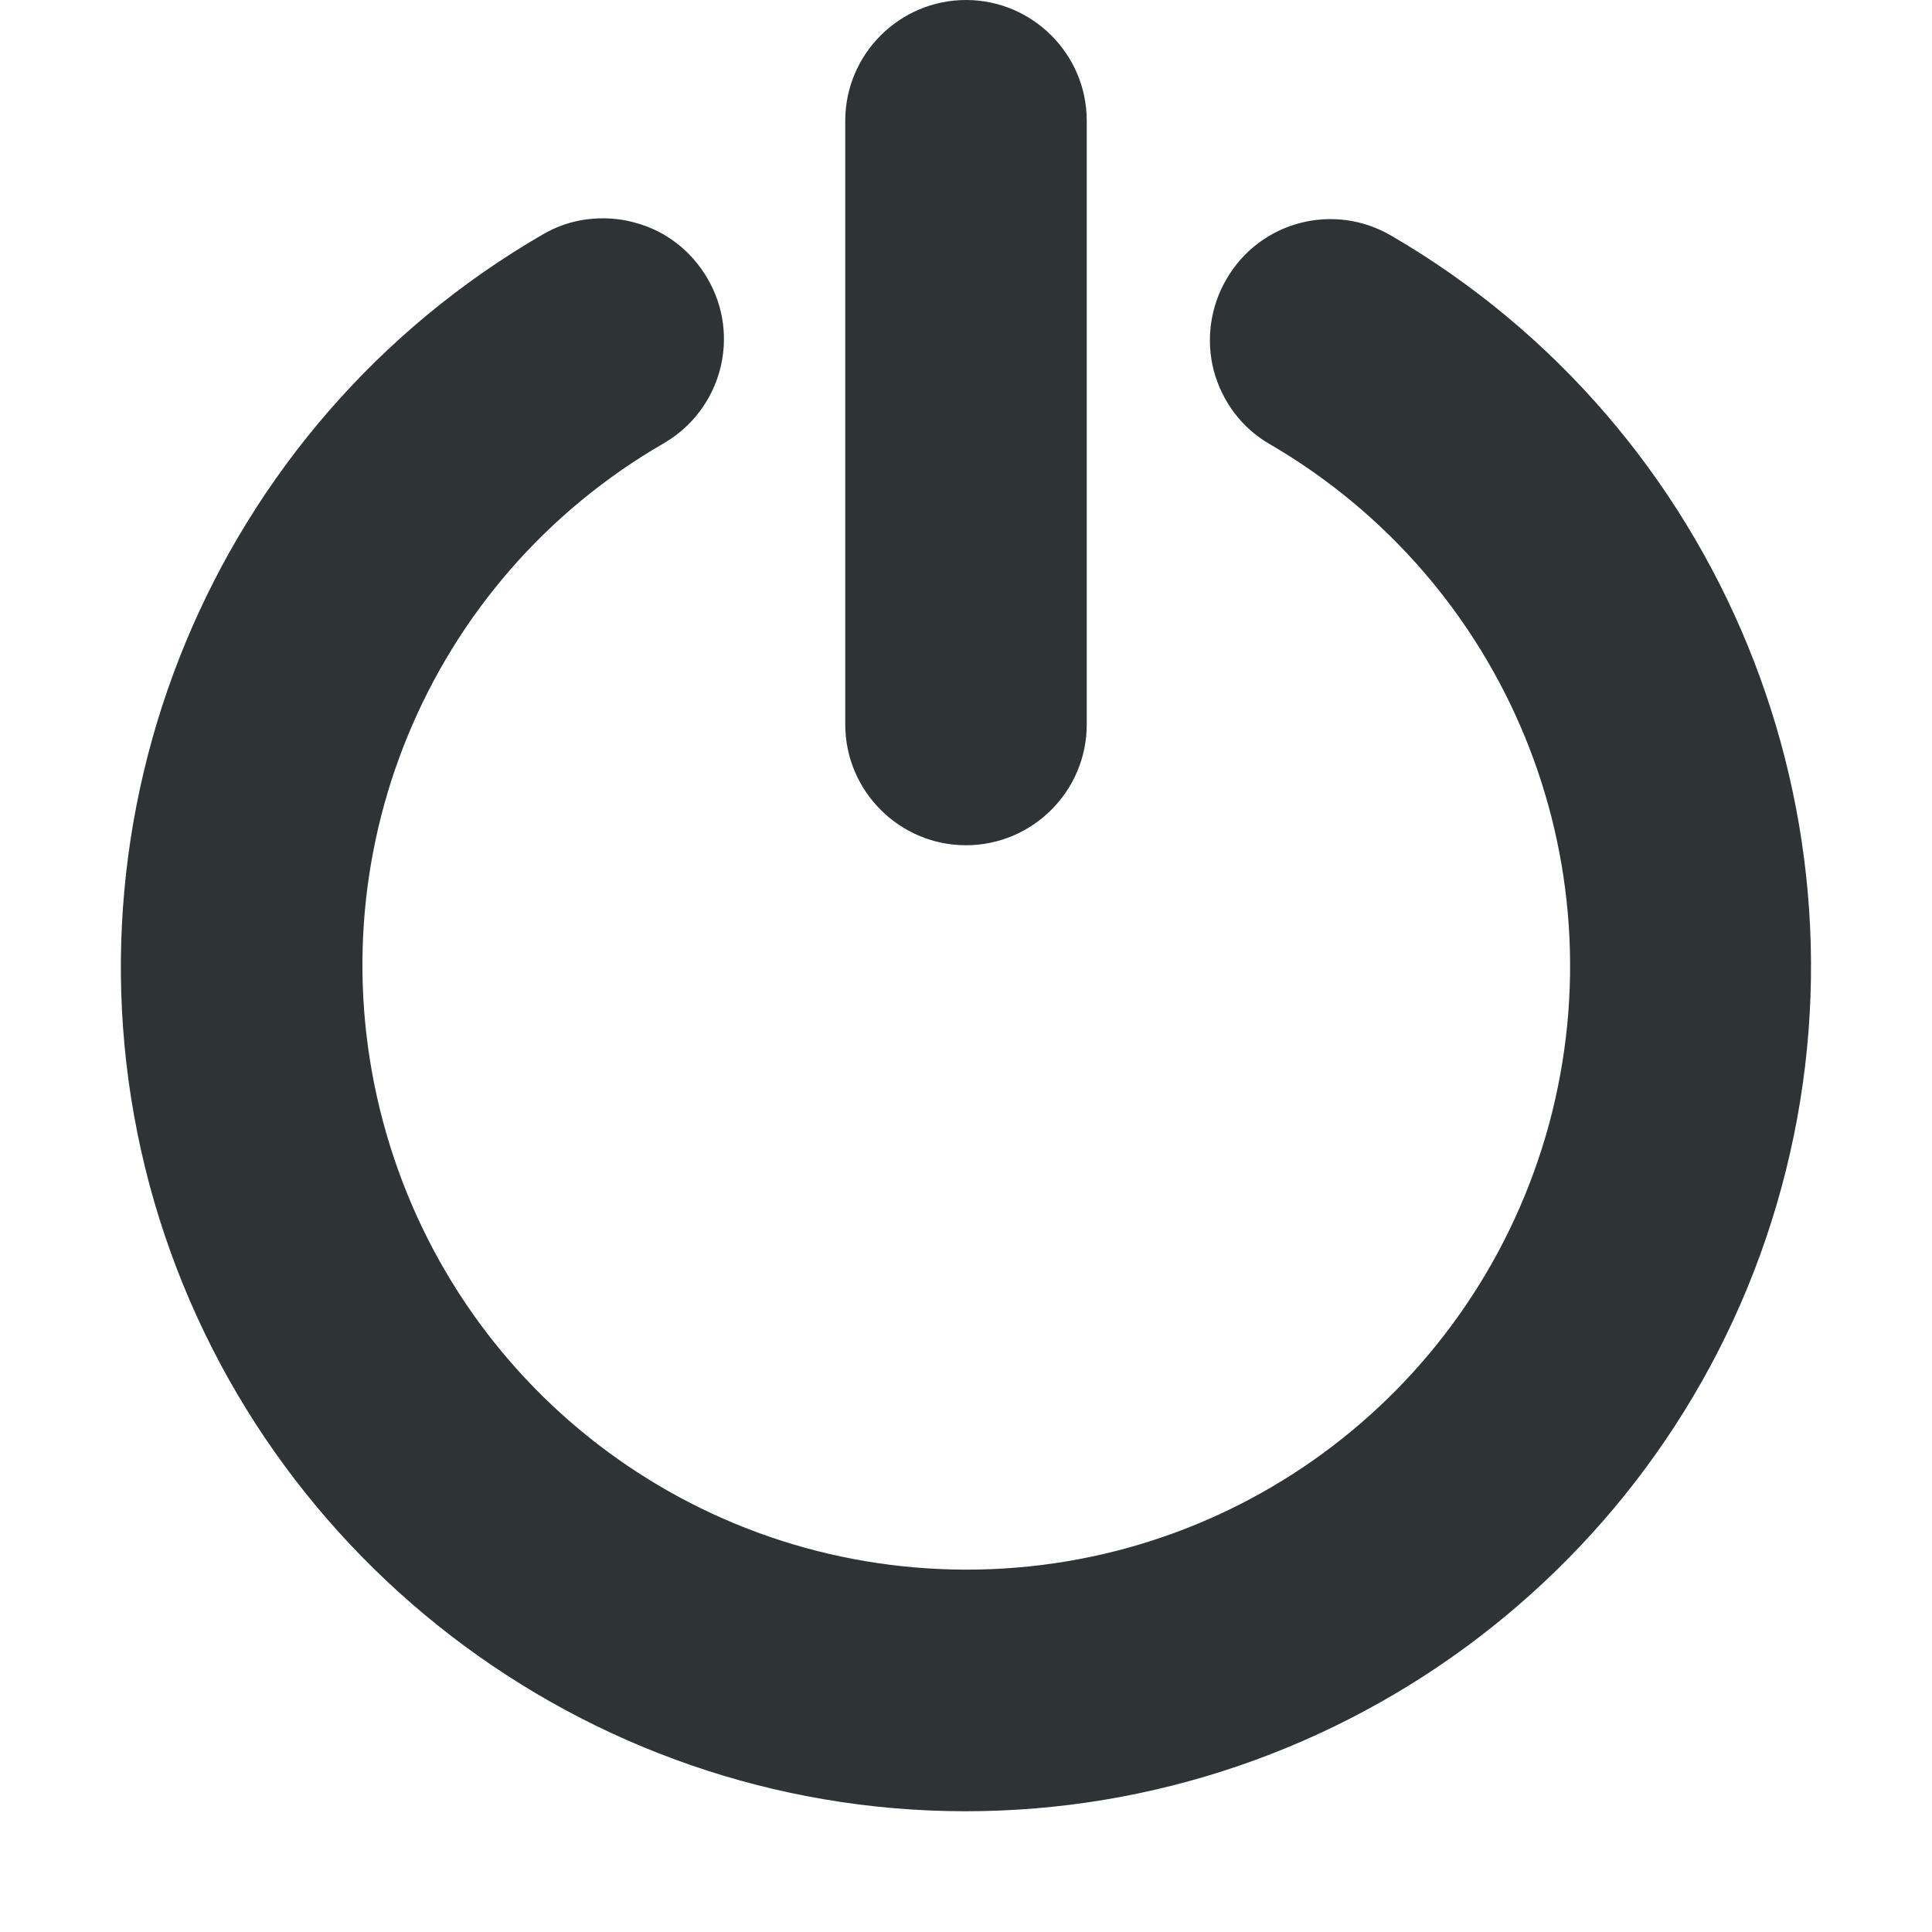
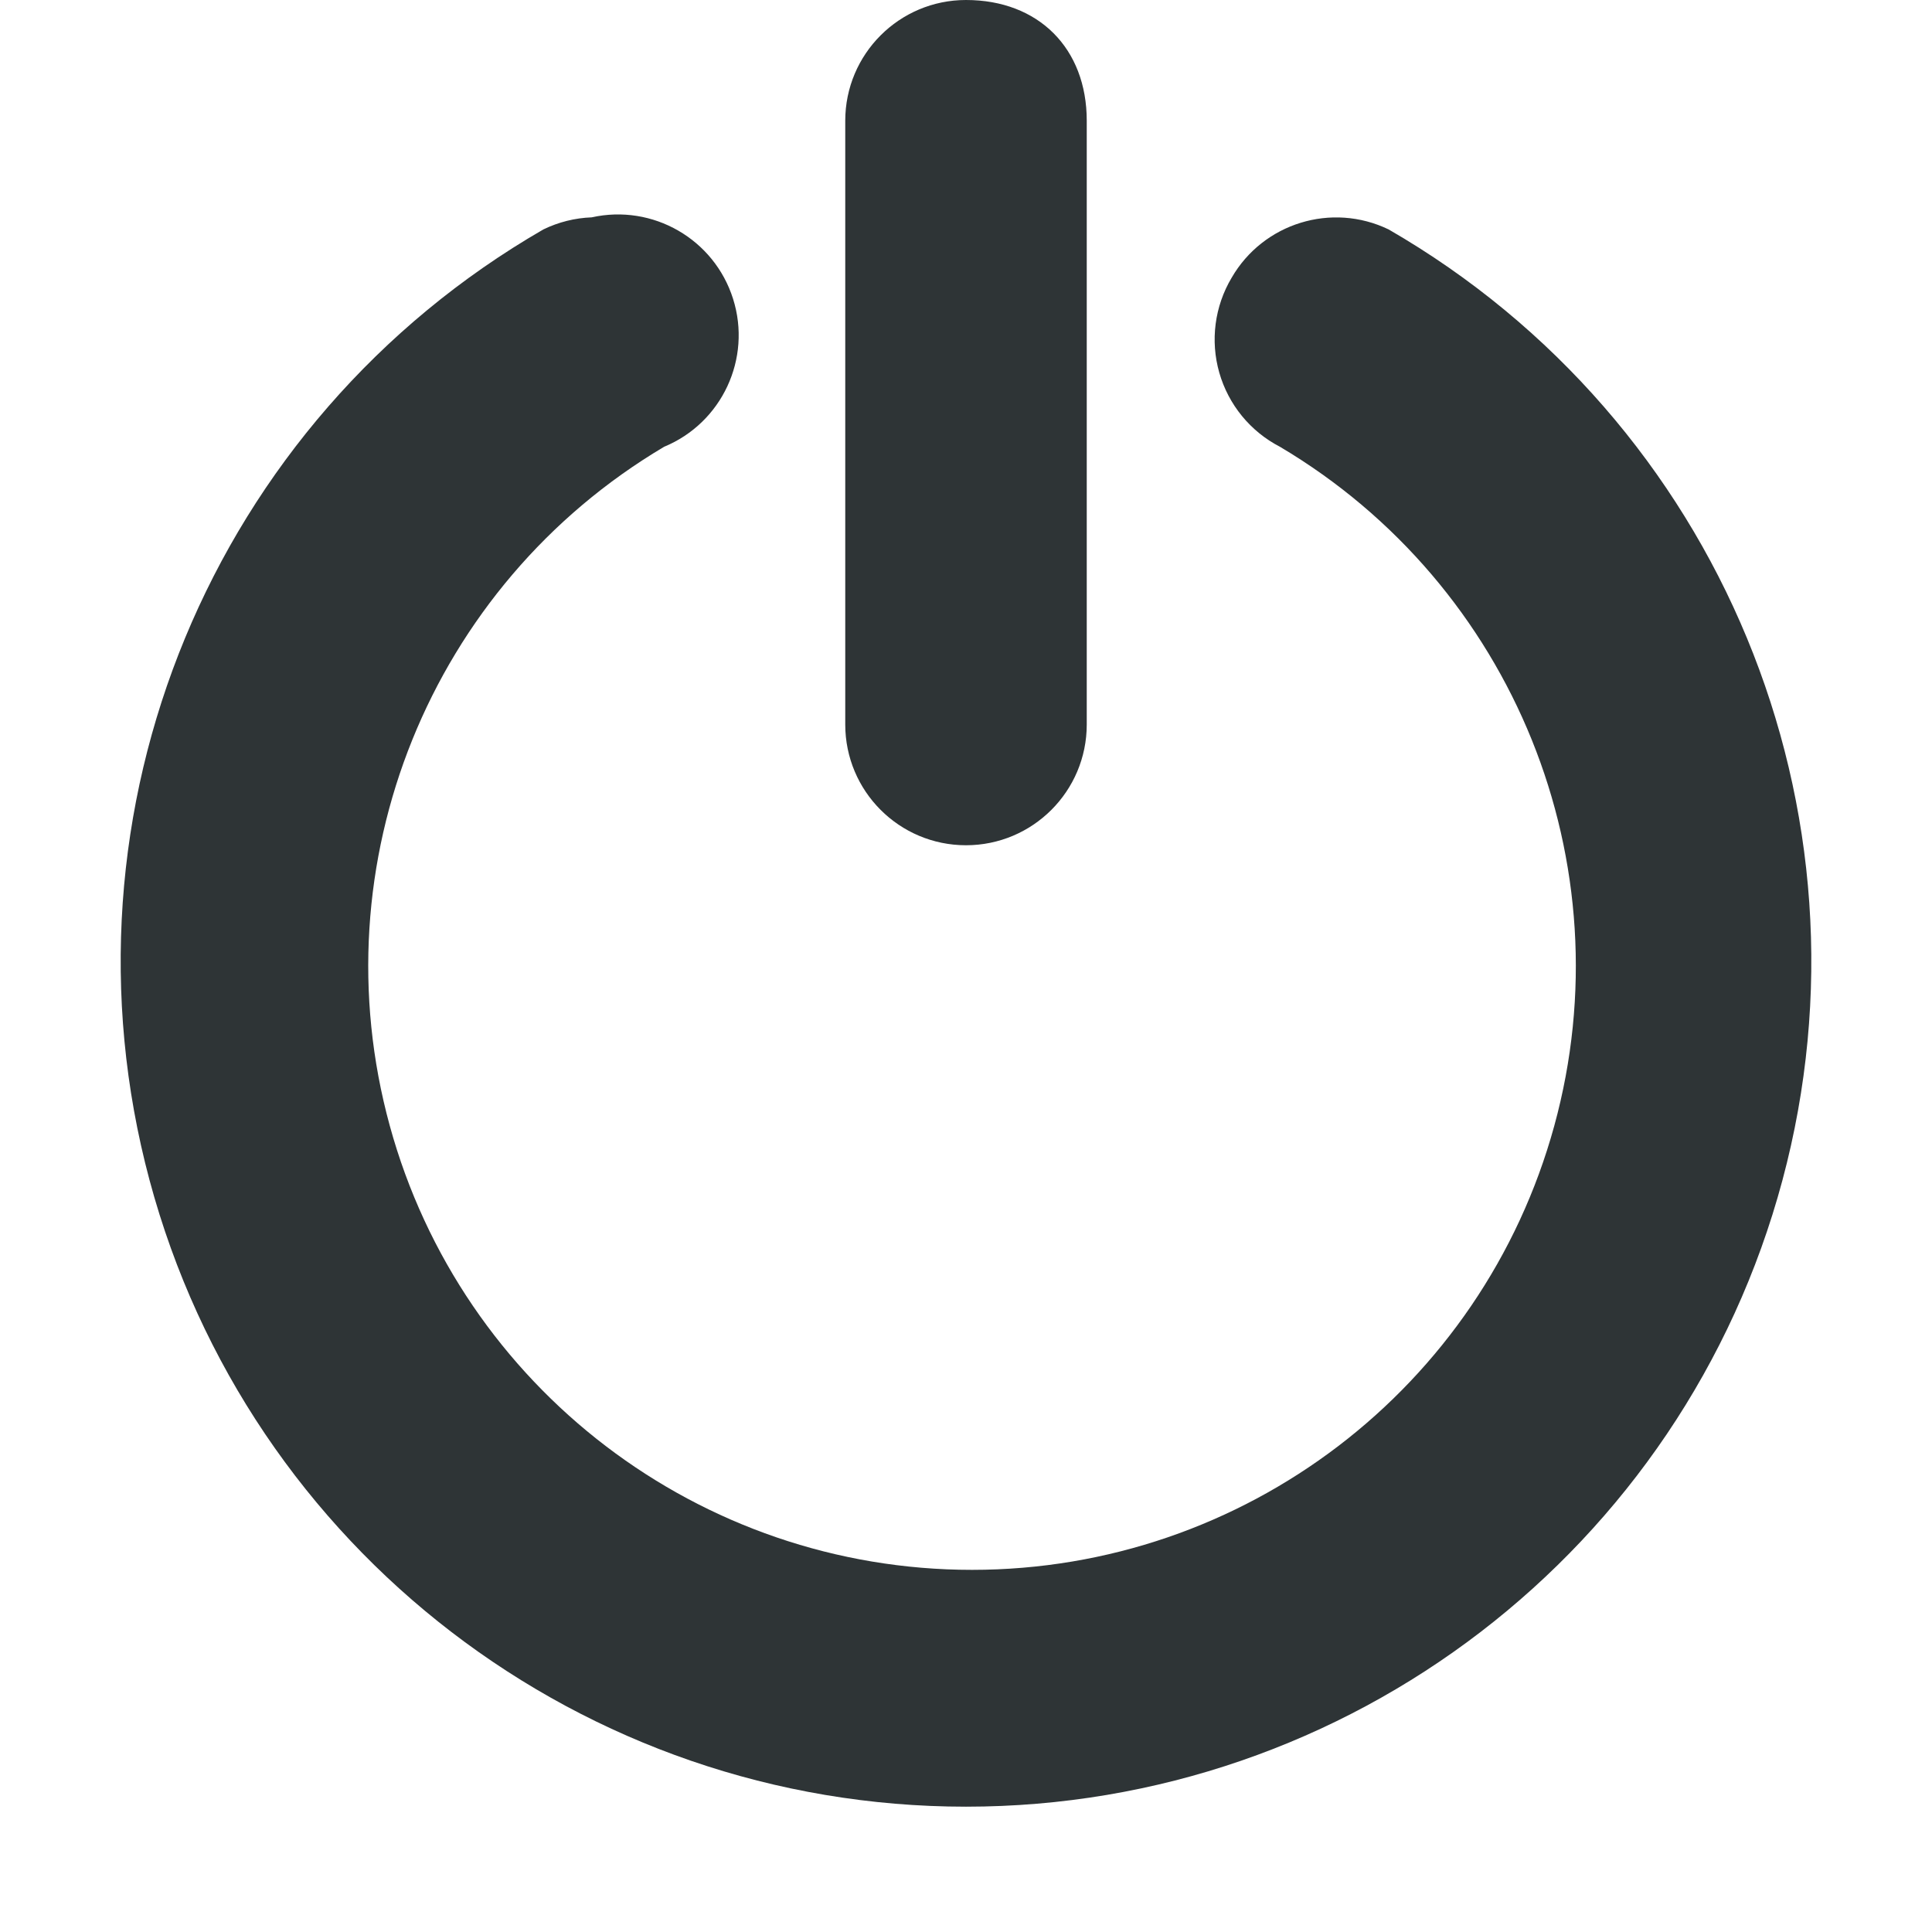
- <svg xmlns="http://www.w3.org/2000/svg" width="800px" height="800px" viewBox="0 0 16 16">
-   <path d="m 8 0 c -0.551 0 -1 0.449 -1 1 v 5 c 0 0.551 0.449 1 1 1 s 1 -0.449 1 -1 v -5 c 0 -0.551 -0.449 -1 -1 -1 z m -3.137 1.816 c -0.129 0.016 -0.254 0.059 -0.367 0.125 c -2.734 1.582 -4.074 4.816 -3.258 7.871 c 0.82 3.051 3.594 5.184 6.75 5.188 c 3.16 0.004 5.941 -2.121 6.766 -5.168 c 0.828 -3.051 -0.5 -6.289 -3.23 -7.879 c -0.477 -0.281 -1.09 -0.121 -1.367 0.359 c -0.133 0.227 -0.172 0.5 -0.105 0.758 c 0.07 0.258 0.234 0.477 0.465 0.609 c 1.957 1.141 2.902 3.441 2.312 5.629 c -0.594 2.184 -2.57 3.695 -4.832 3.691 c -2.266 -0.004 -4.238 -1.52 -4.824 -3.707 s 0.363 -4.488 2.324 -5.621 c 0.477 -0.277 0.641 -0.887 0.363 -1.363 c -0.133 -0.23 -0.348 -0.398 -0.605 -0.465 c -0.125 -0.035 -0.258 -0.043 -0.391 -0.027 z m 0 0" fill="#2e3436" />
+ <svg xmlns="http://www.w3.org/2000/svg" width="800" height="800" viewBox="0 0 16 16">
+   <path fill="#2e3436" d="M8 0a1 1 0 0 0-1 1v5a1 1 0 0 0 2 0V1c0-.6-.4-1-1-1zM4.9 1.8a1 1 0 0 0-.4.1 7 7 0 1 0 7 0 1 1 0 0 0-1.3.4 1 1 0 0 0 .4 1.4 5 5 0 1 1-5.1 0 1 1 0 0 0-.6-1.9zm0 0" />
</svg>
